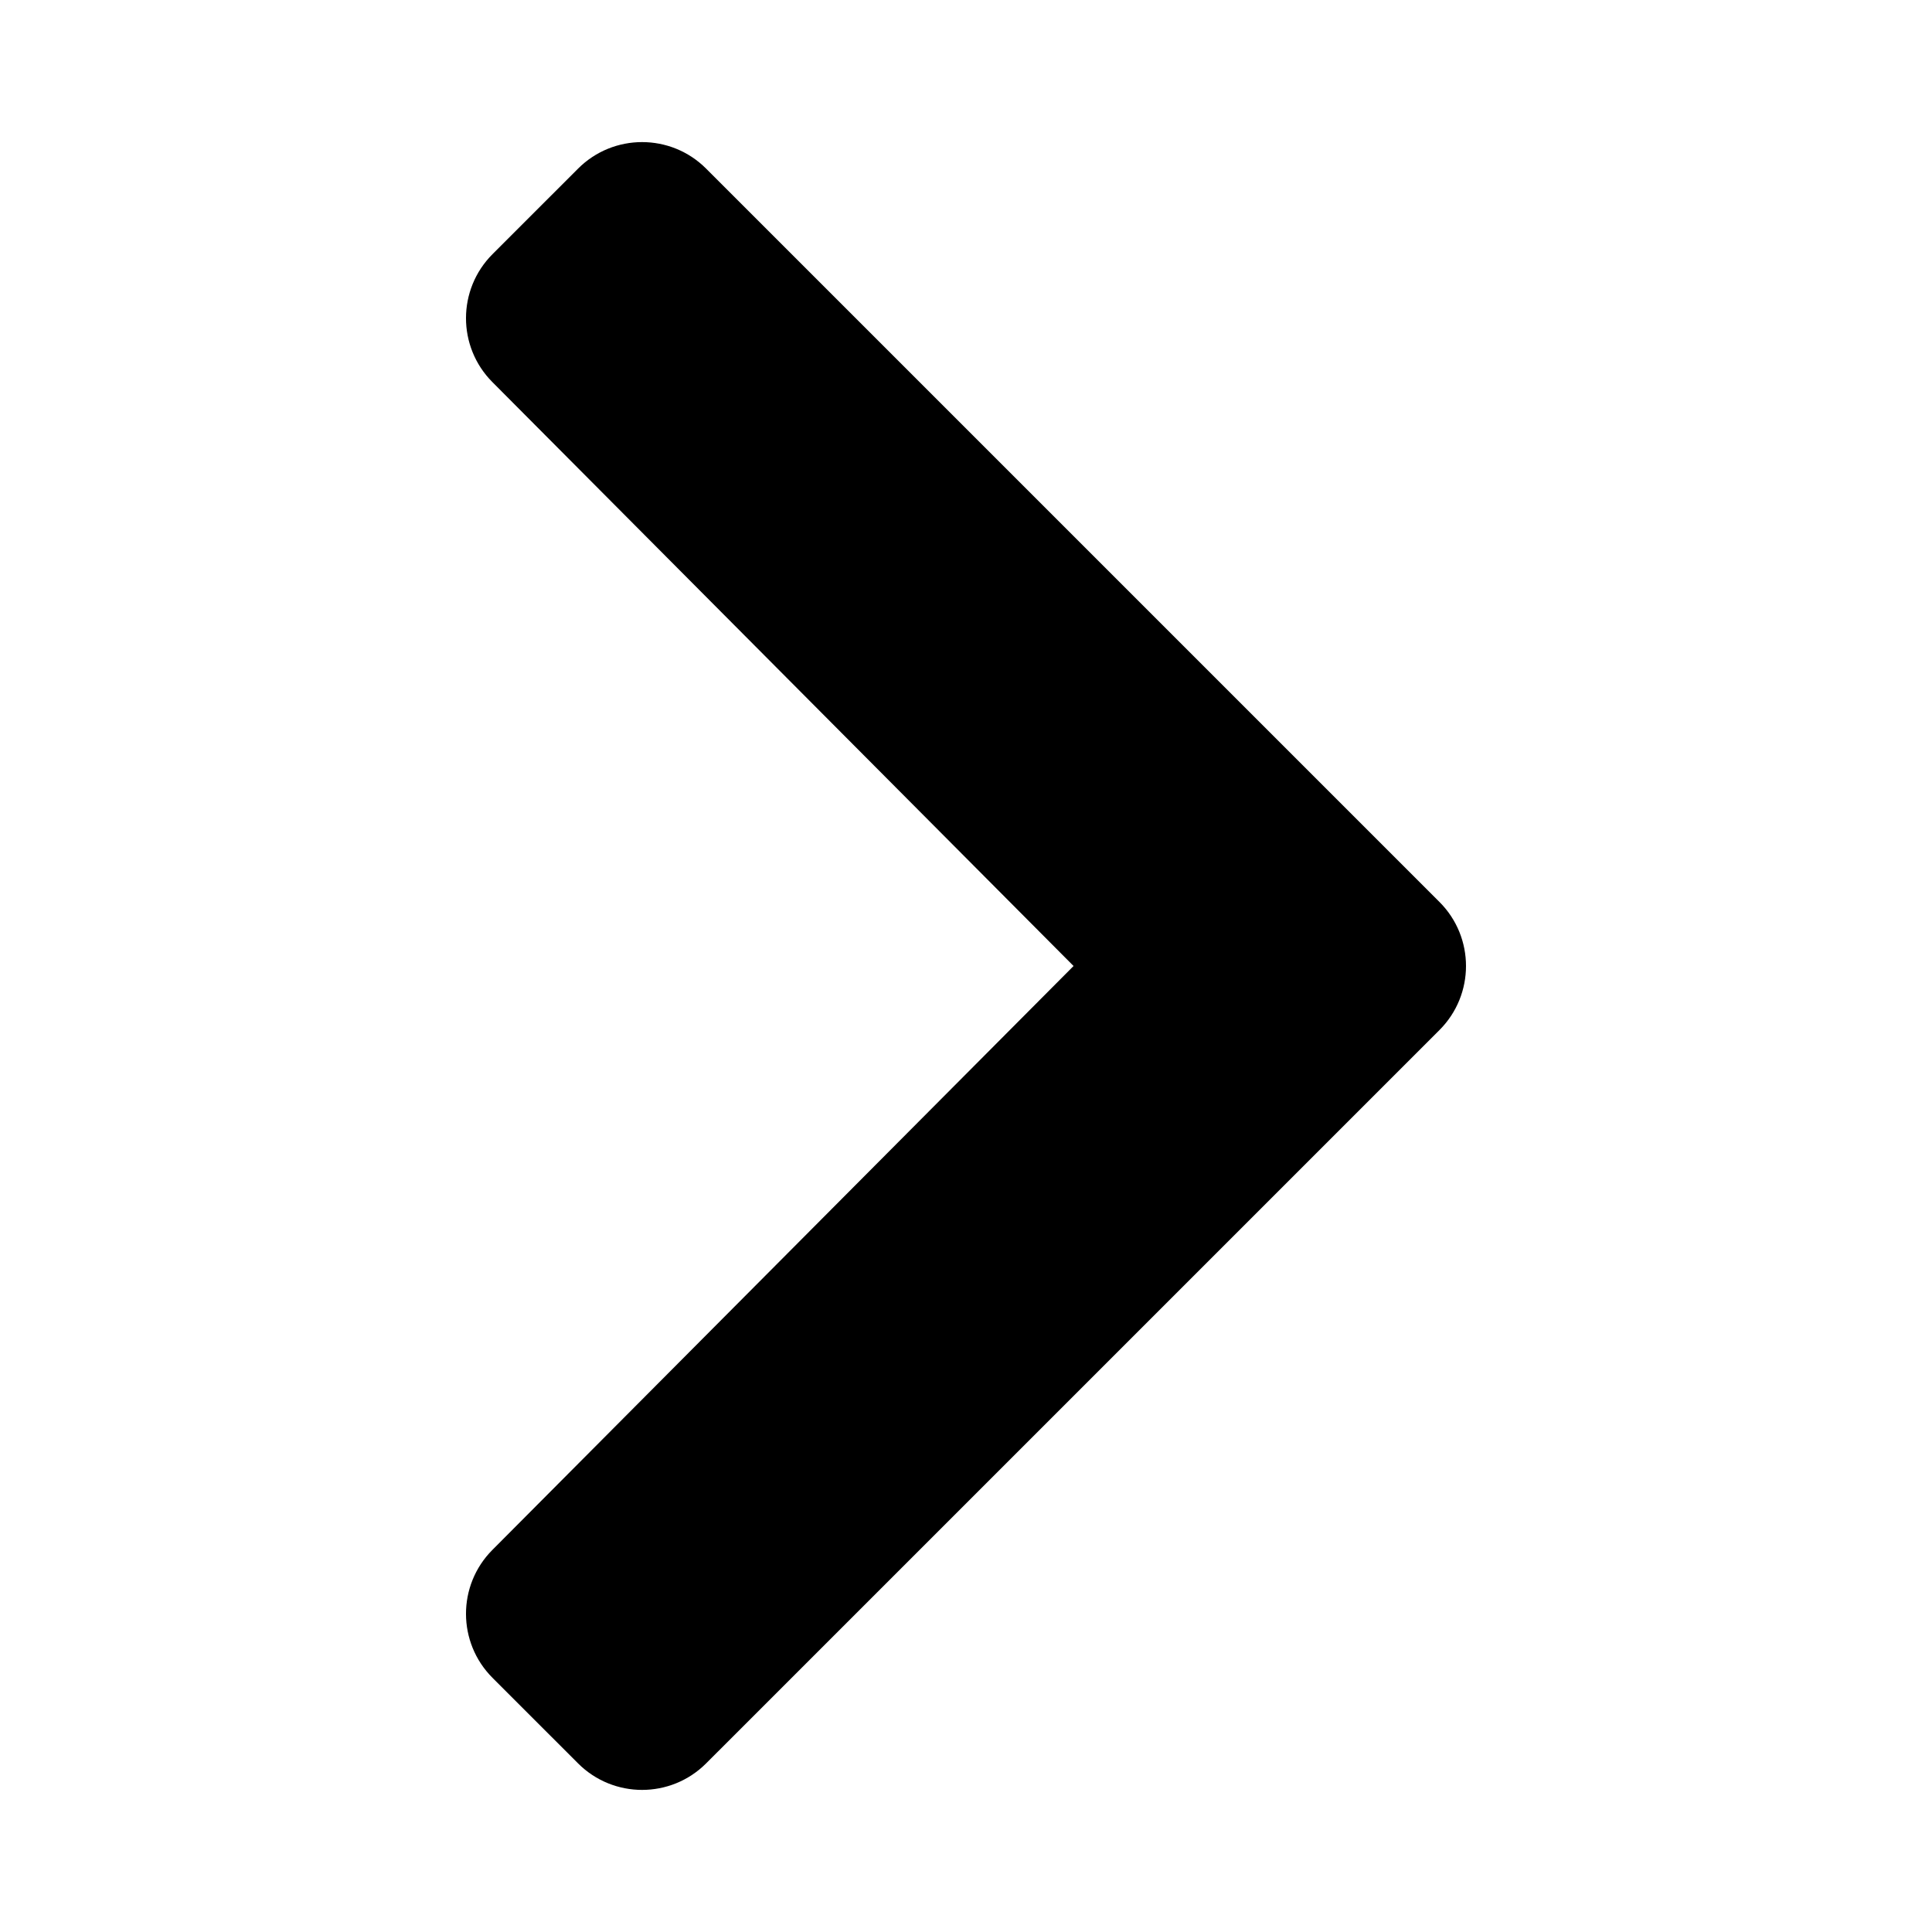
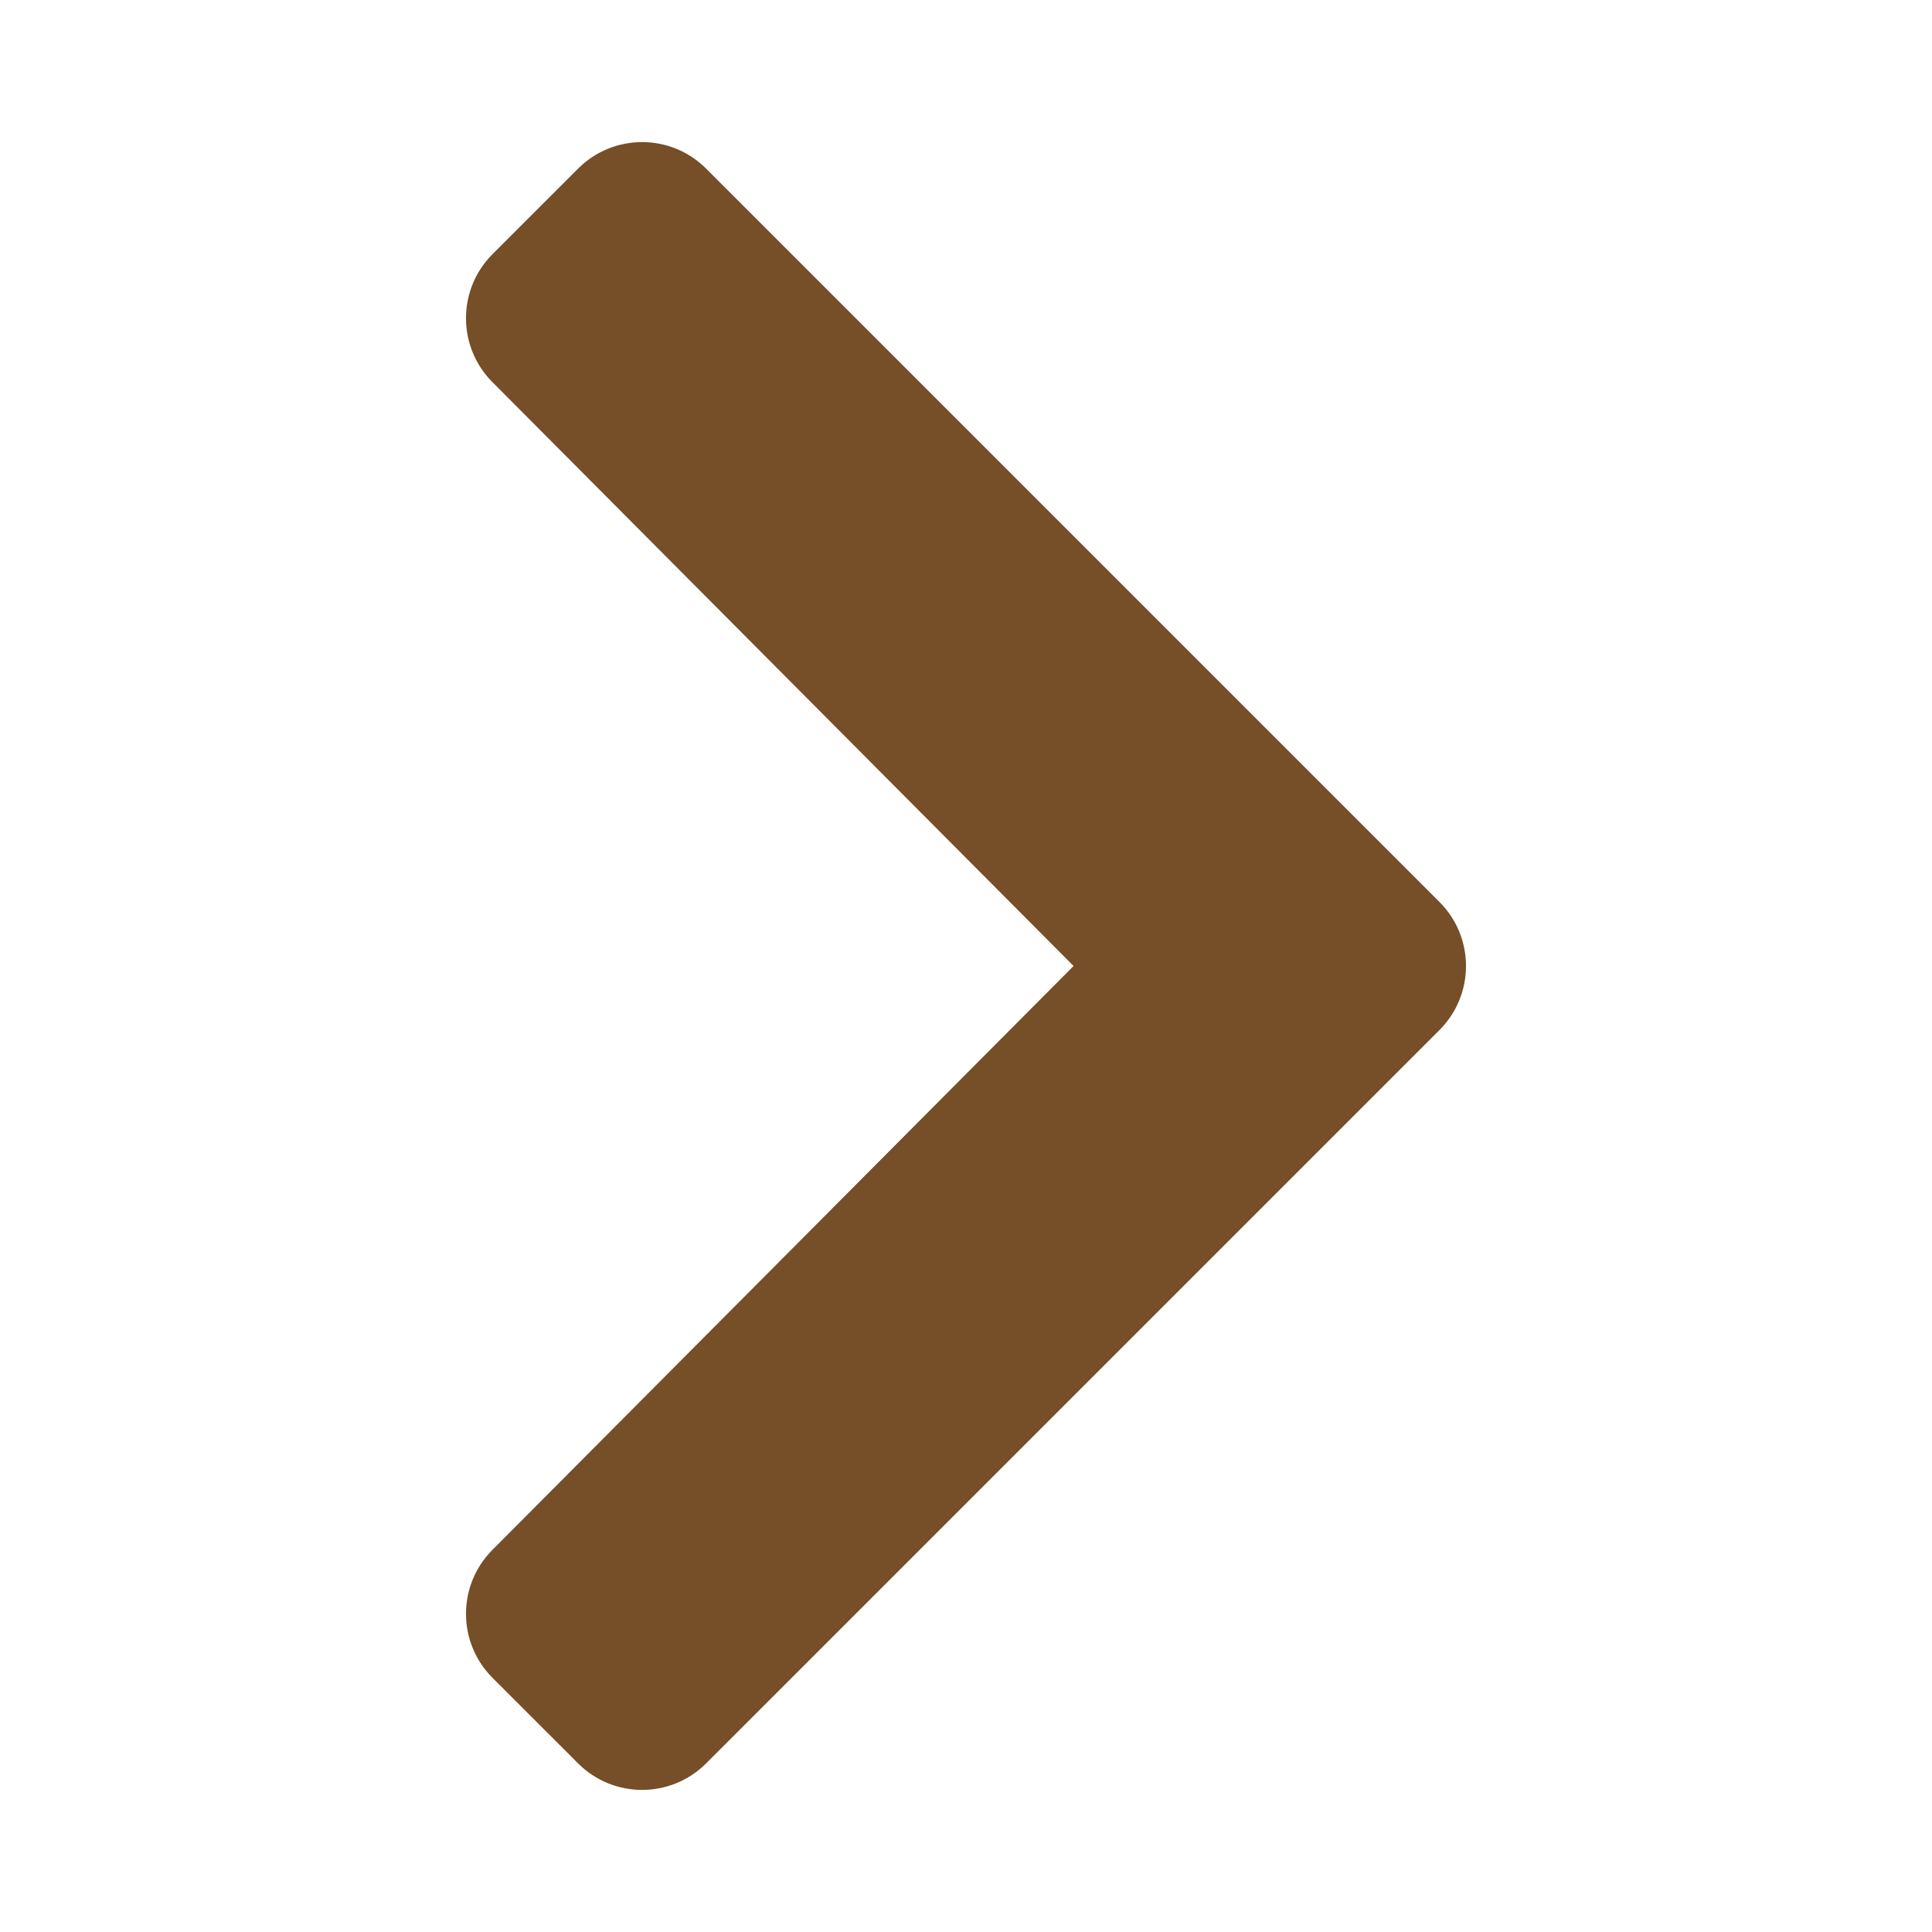
- <svg xmlns="http://www.w3.org/2000/svg" stroke="currentColor" fill="currentColor" stroke-width="0" viewBox="0 0 320 512" class="w-5 h-5 text-[#764824]" height="1em" width="1em">
+ <svg xmlns="http://www.w3.org/2000/svg" stroke="#764e27" fill="#764e27" stroke-width="0" viewBox="0 0 320 512" class="w-5 h-5 text-[#764824]" height="1em" width="1em">
  <path d="M285.476 272.971L91.132 467.314c-9.373 9.373-24.569 9.373-33.941 0l-22.667-22.667c-9.357-9.357-9.375-24.522-.04-33.901L188.505 256 34.484 101.255c-9.335-9.379-9.317-24.544.04-33.901l22.667-22.667c9.373-9.373 24.569-9.373 33.941 0L285.475 239.03c9.373 9.372 9.373 24.568.001 33.941z" />
</svg>
